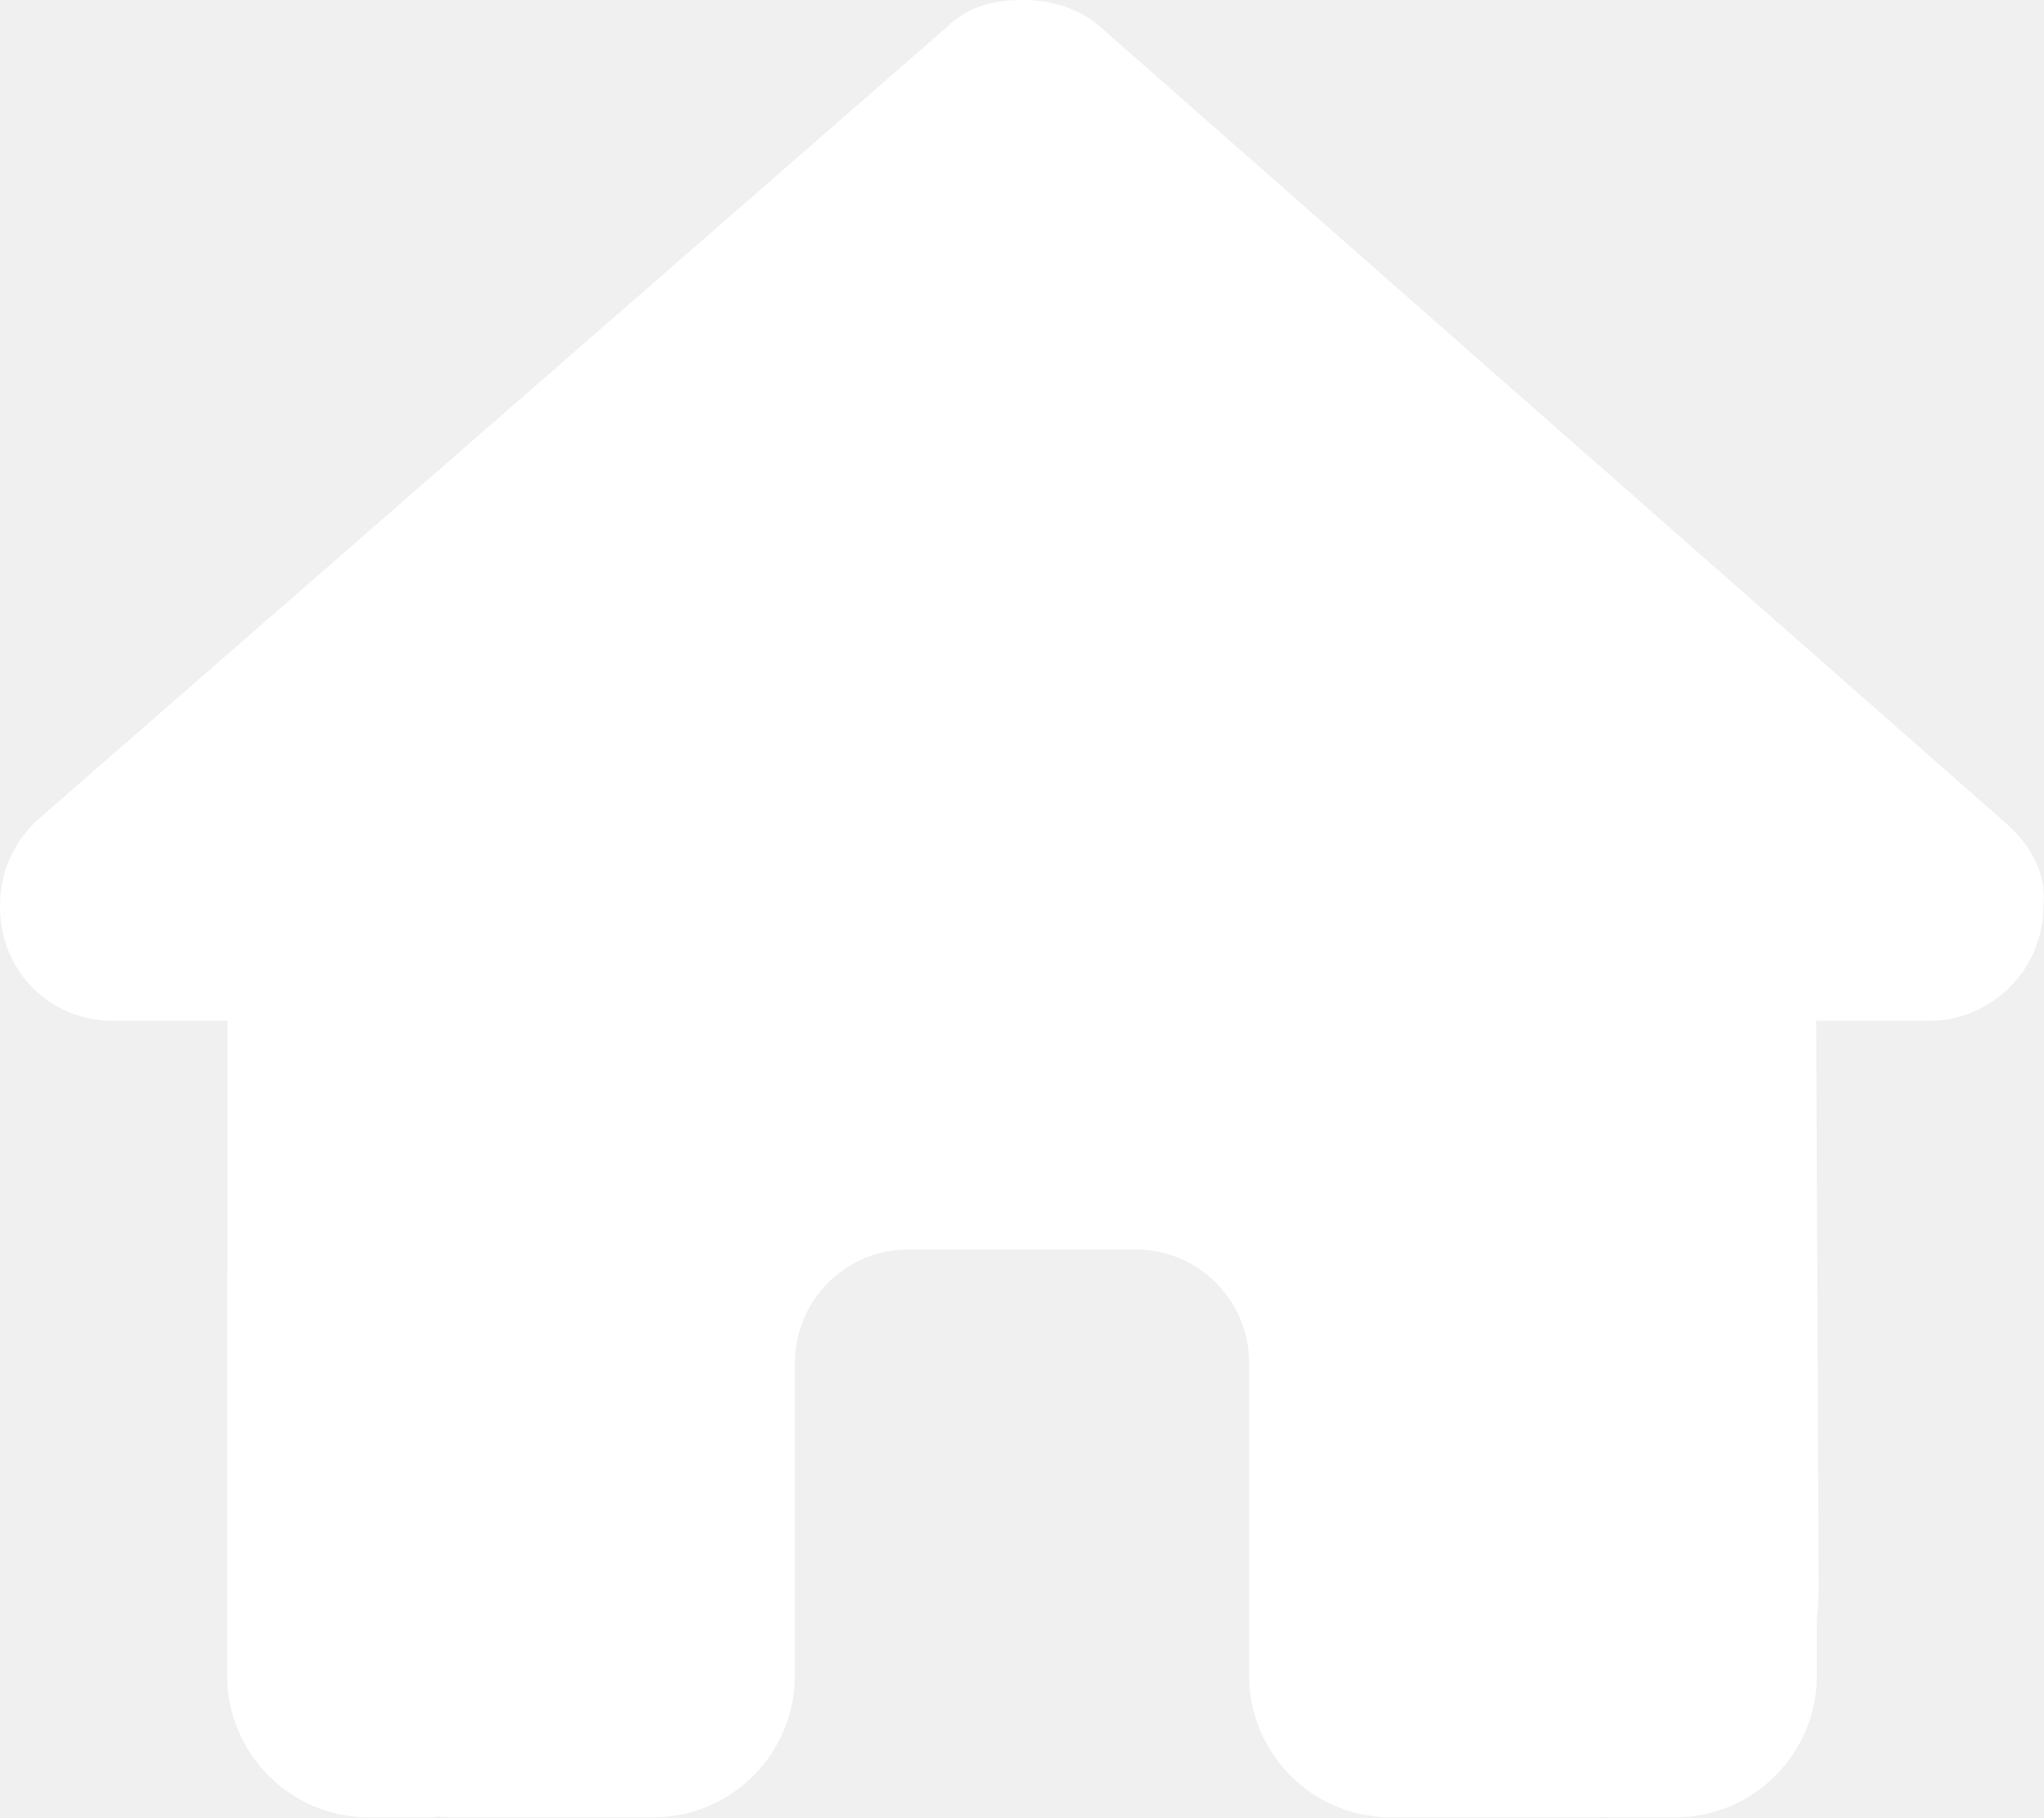
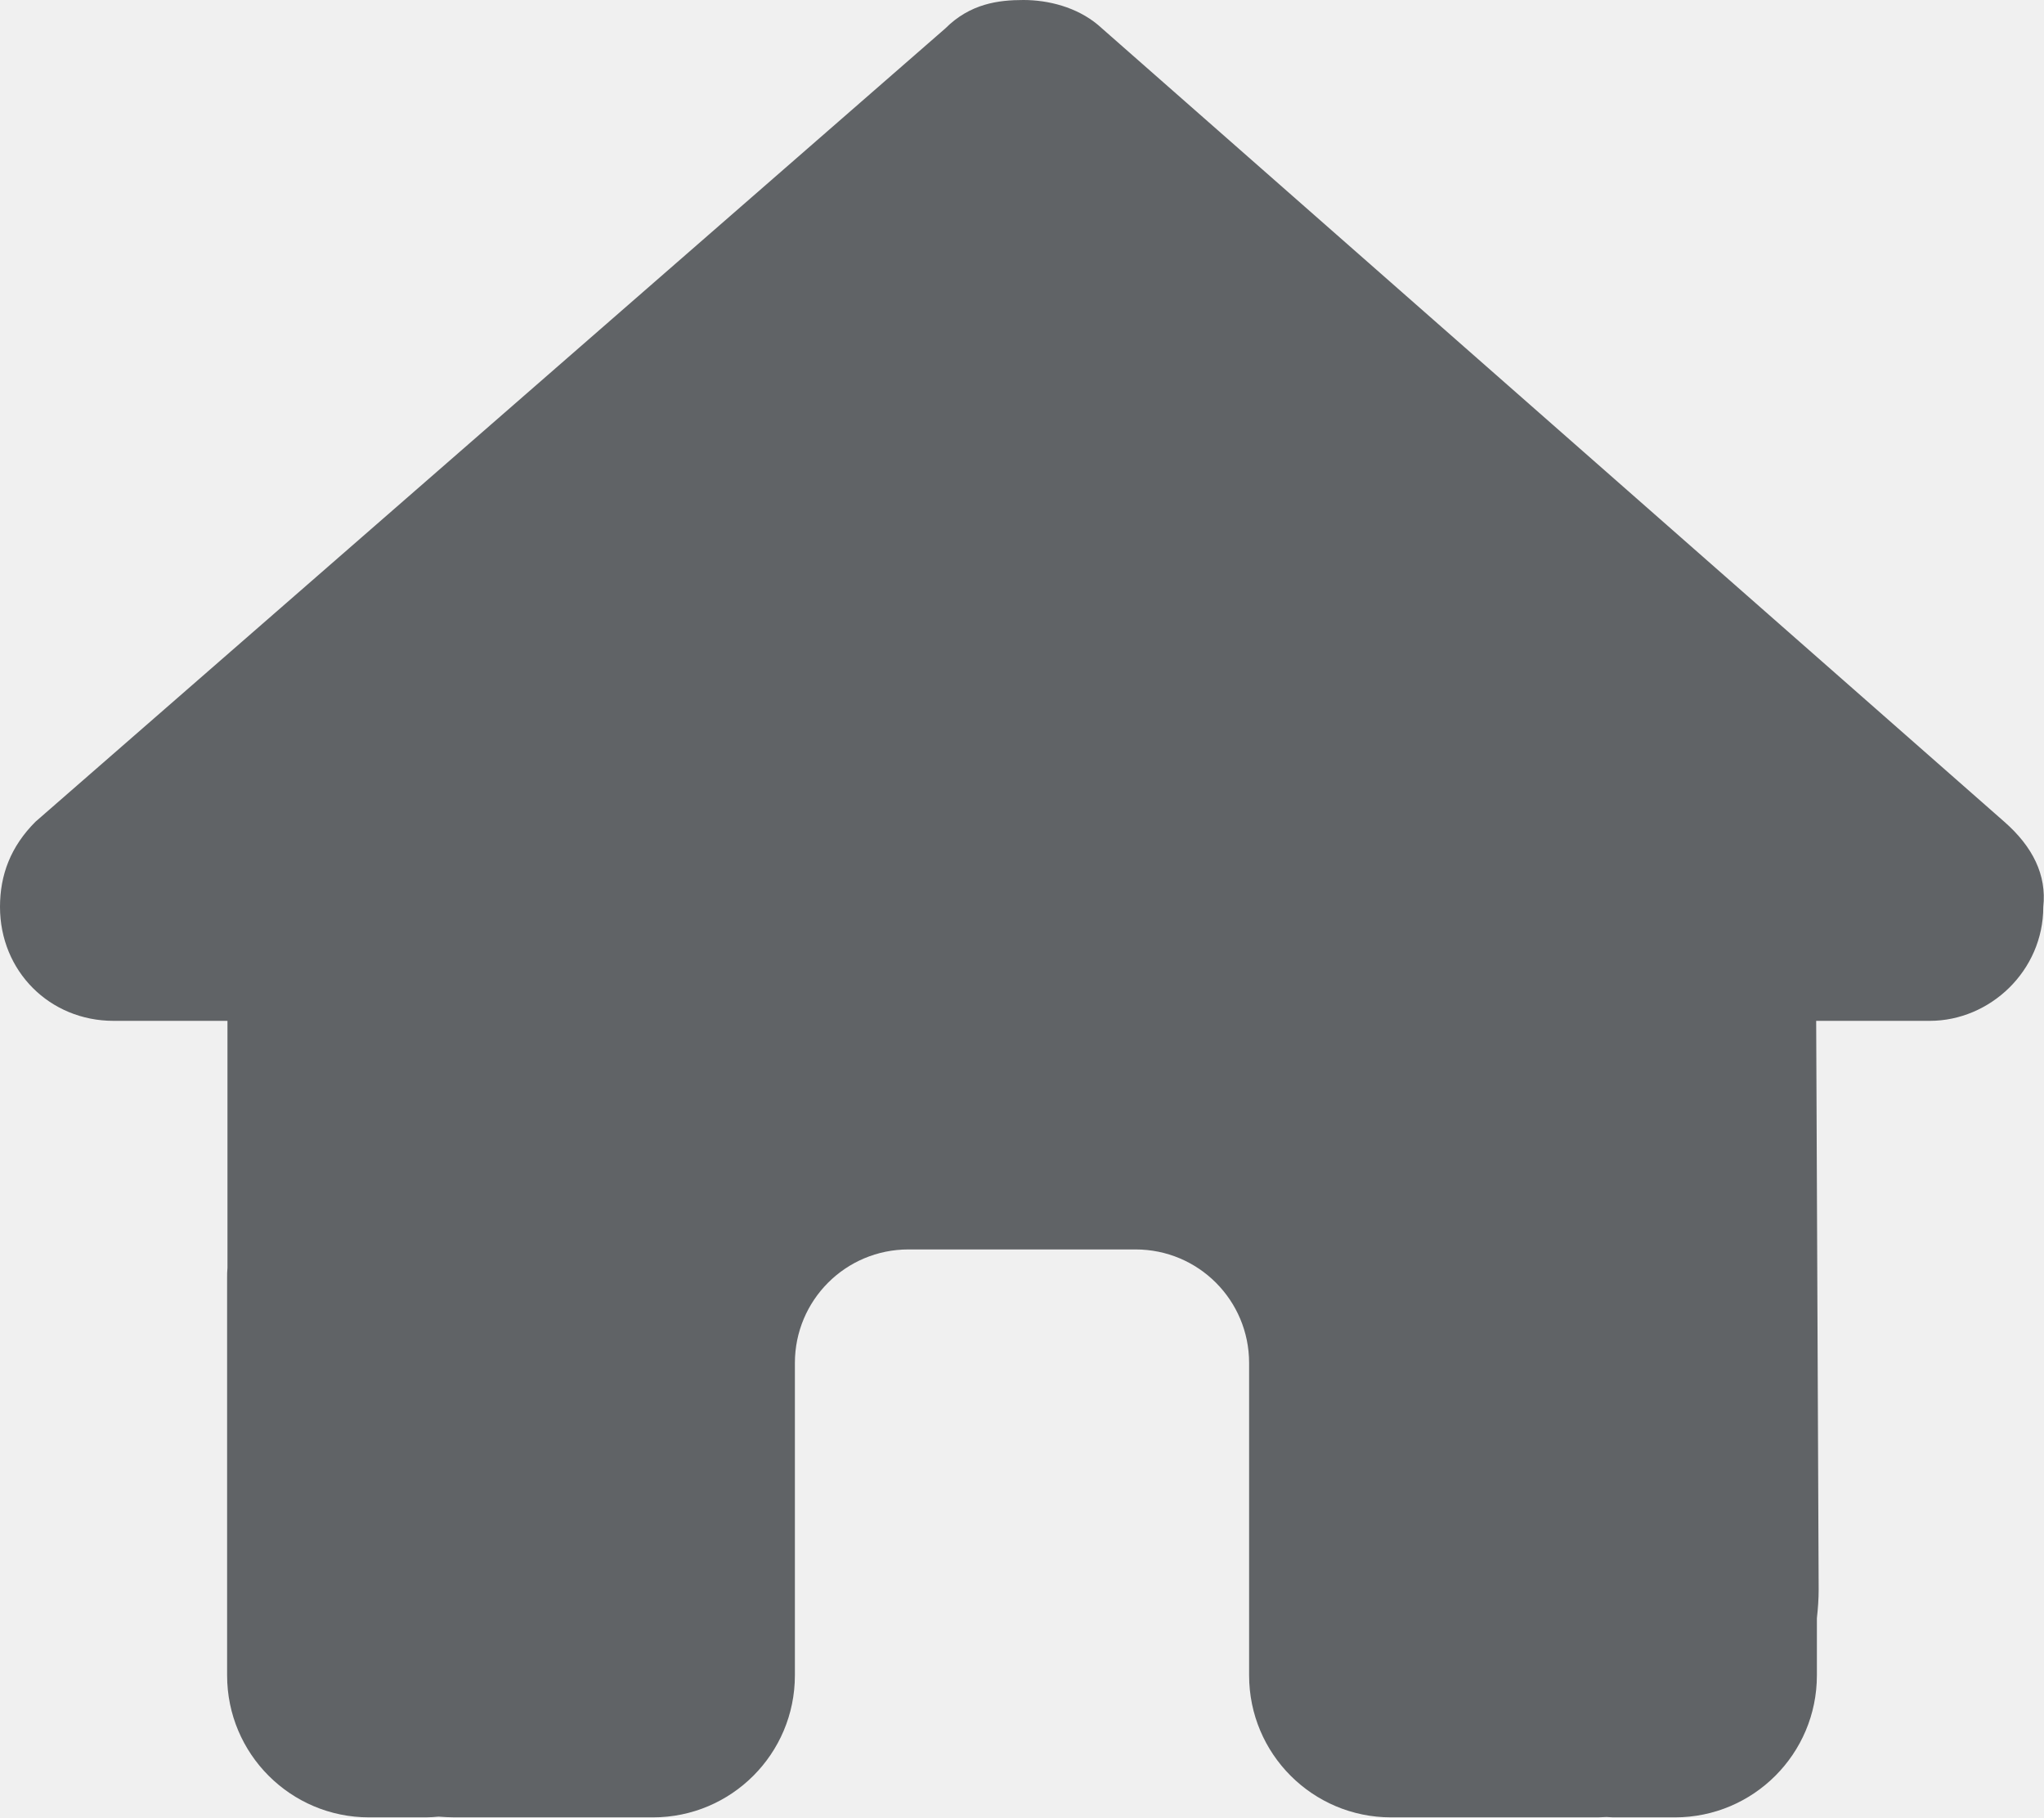
- <svg xmlns="http://www.w3.org/2000/svg" fill="#fff" viewBox="0 0 576 512">
+ <svg xmlns="http://www.w3.org/2000/svg" fill="#606366" viewBox="0 0 576 512">
  <path d="M575.8 255.5c0 18-15 32.1-32 32.1h-32l.7 160.2c0 2.7-.2 5.4-.5 8.1V472c0 22.1-17.9 40-40 40H456c-1.1 0-2.2 0-3.3-.1c-1.4 .1-2.8 .1-4.2 .1H416 392c-22.1 0-40-17.9-40-40V448 384c0-17.7-14.3-32-32-32H256c-17.7 0-32 14.3-32 32v64 24c0 22.1-17.9 40-40 40H160 128.1c-1.5 0-3-.1-4.5-.2c-1.2 .1-2.4 .2-3.6 .2H104c-22.1 0-40-17.9-40-40V360c0-.9 0-1.9 .1-2.8V287.6H32c-18 0-32-14-32-32.1c0-9 3-17 10-24L266.4 8c7-7 15-8 22-8s15 2 21 7L564.8 231.5c8 7 12 15 11 24z" />
</svg>
